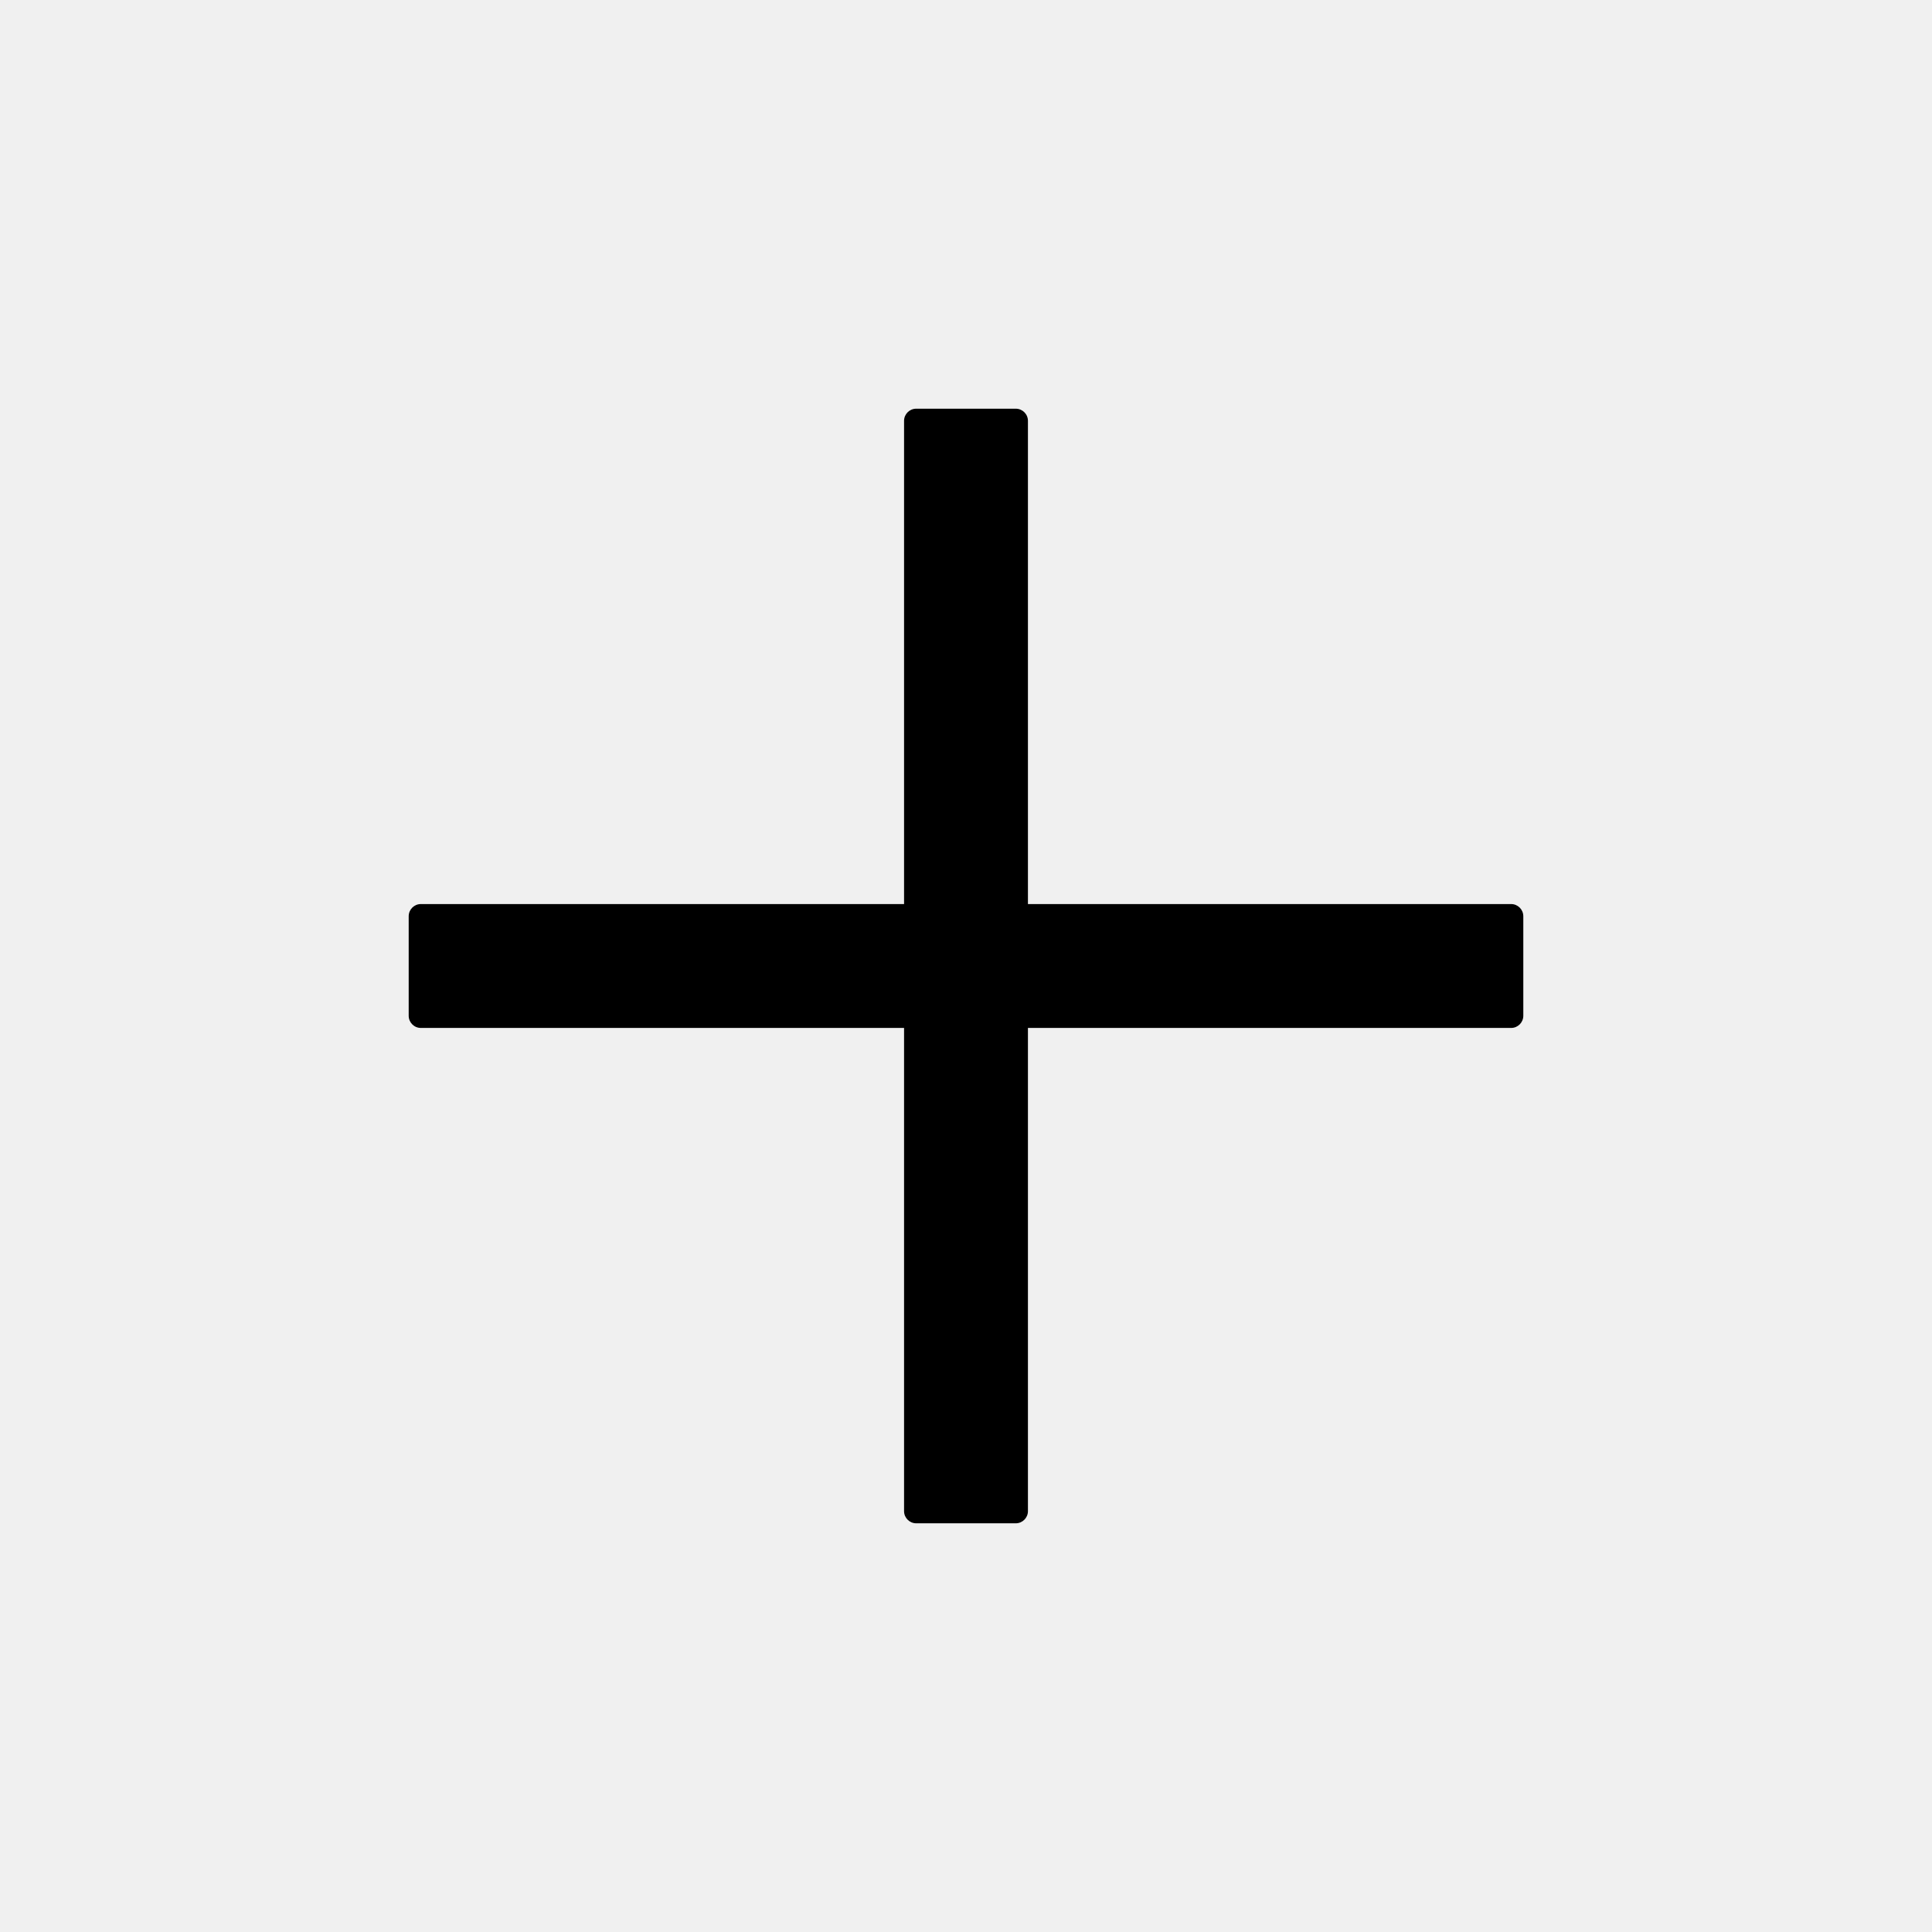
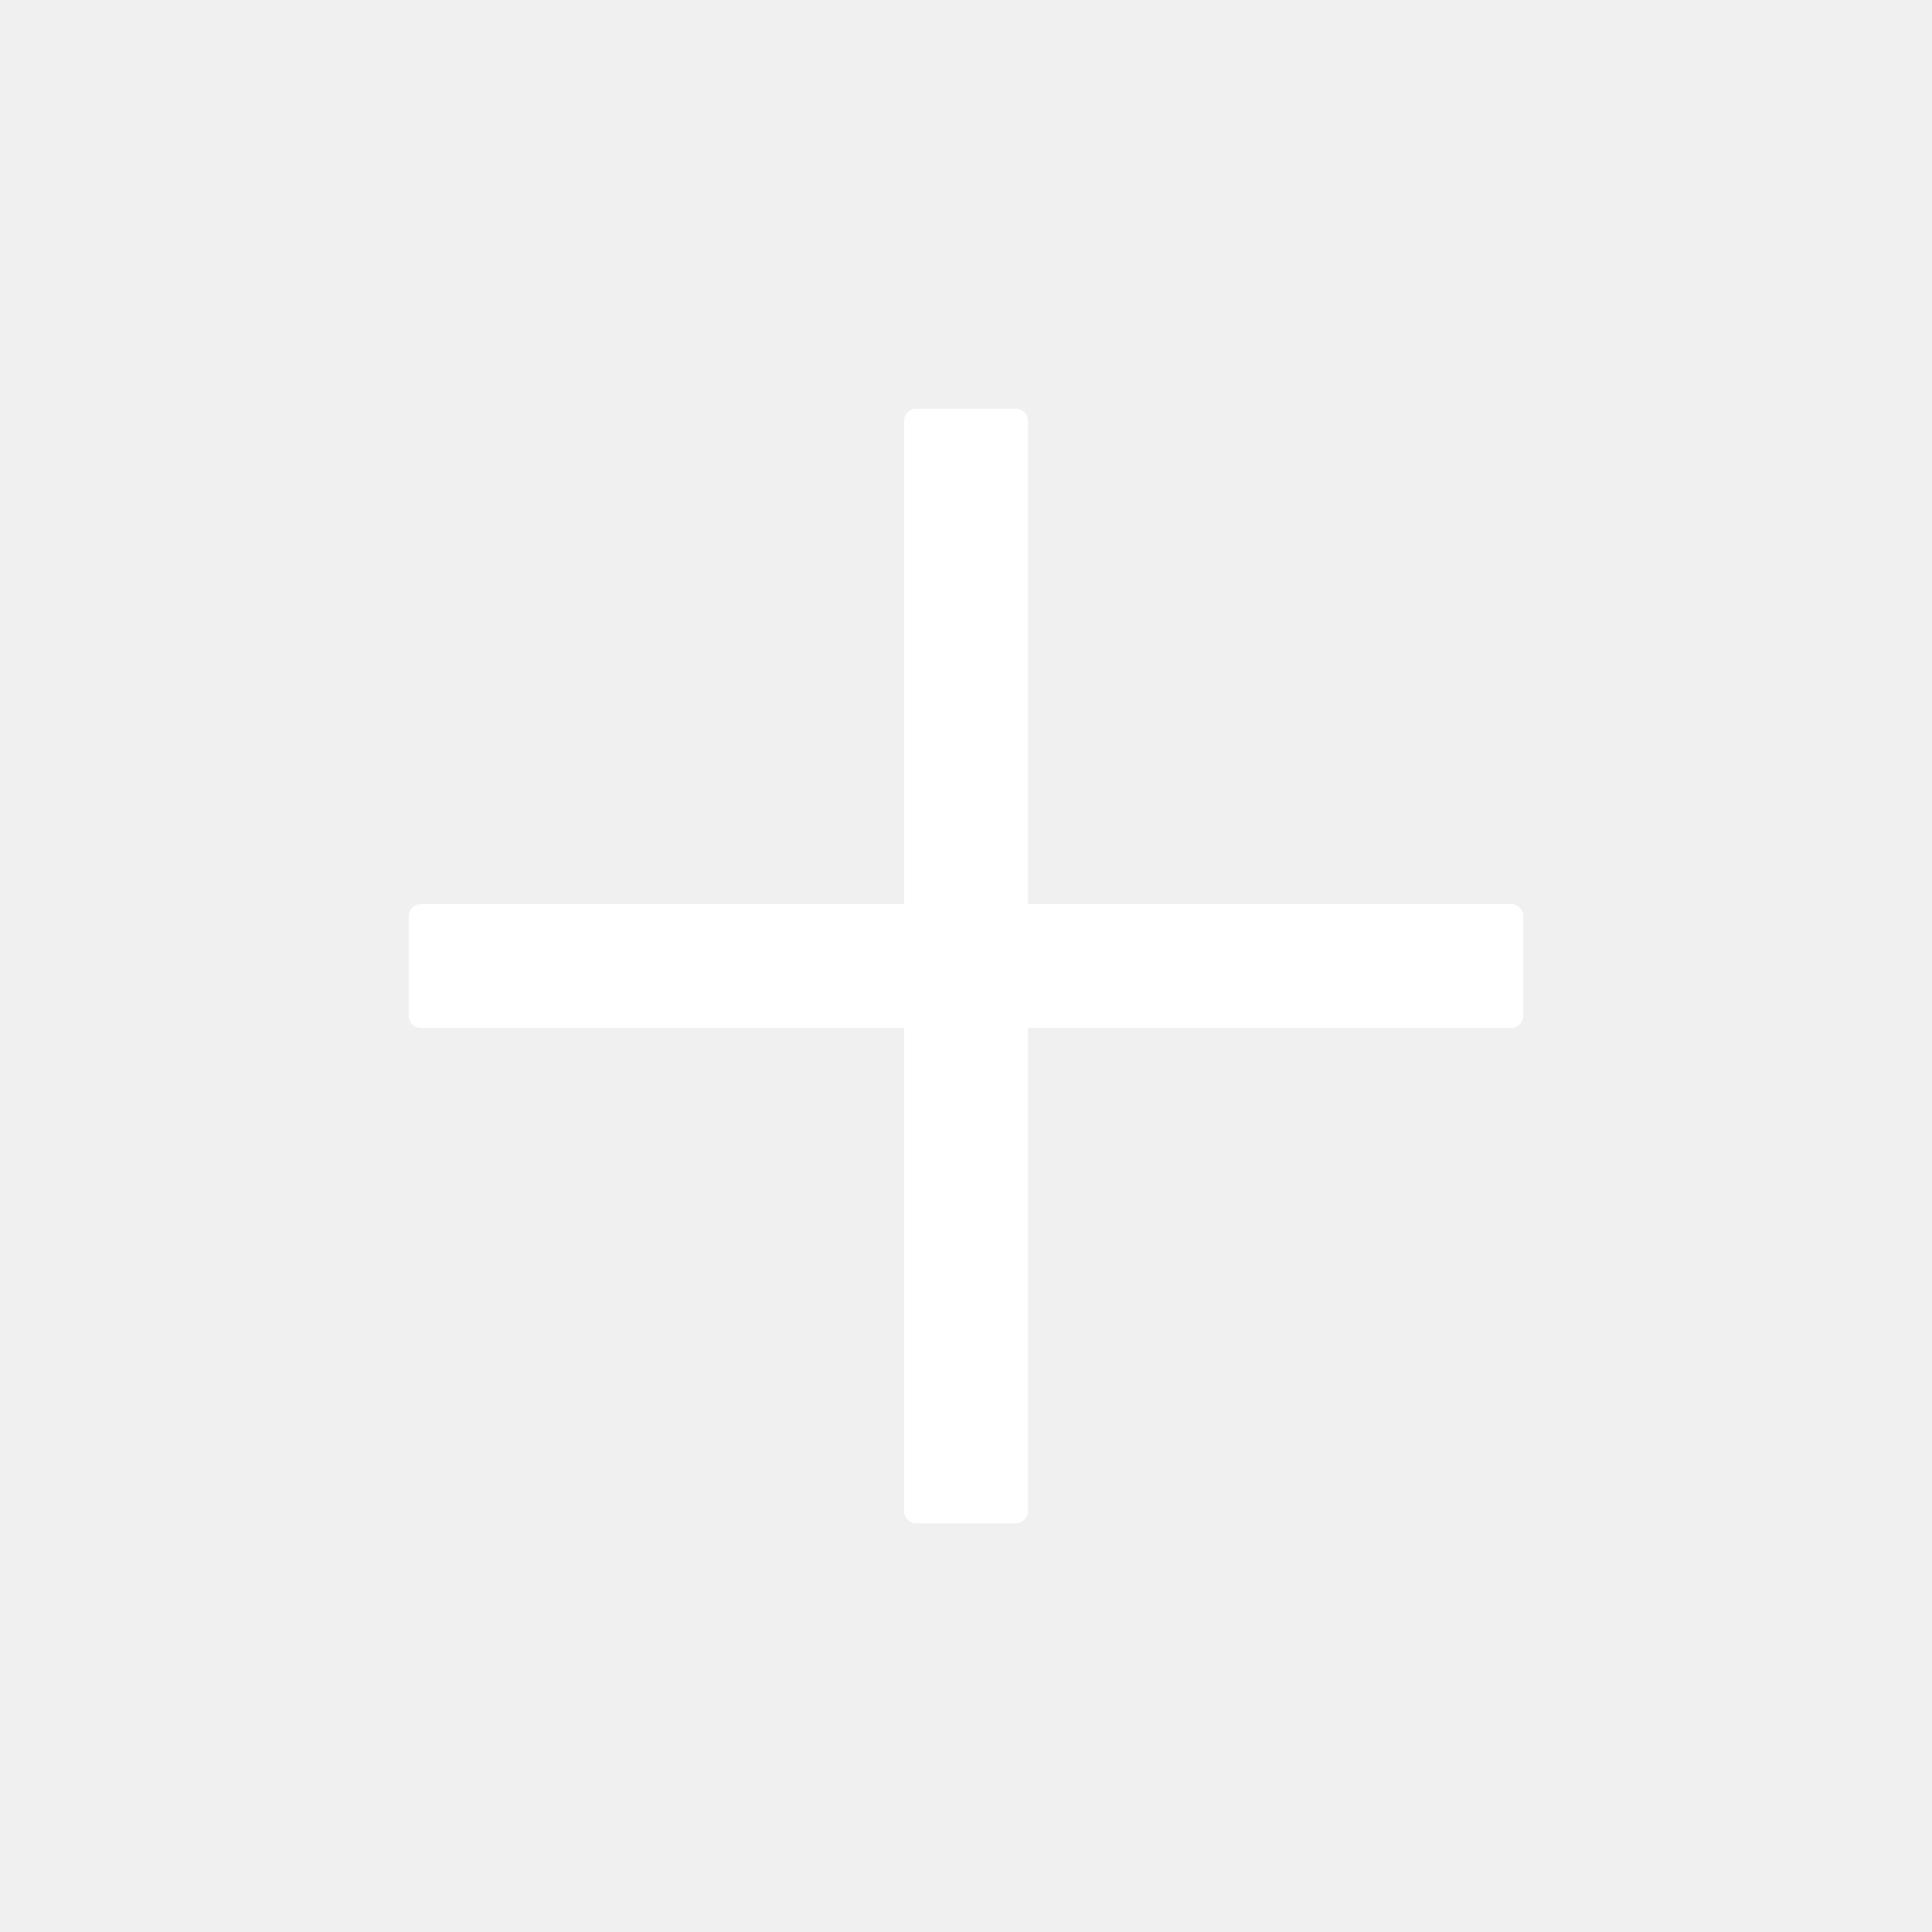
<svg xmlns="http://www.w3.org/2000/svg" width="52" height="52" viewBox="0 0 52 52" fill="none">
-   <path fill-rule="evenodd" clip-rule="evenodd" d="M24.661 11C24.48 11 24.333 11.146 24.333 11.327V24.333H11.327C11.146 24.333 11 24.48 11 24.661V27.339C11 27.52 11.146 27.667 11.327 27.667H24.333V40.673C24.333 40.853 24.48 41 24.661 41H27.339C27.52 41 27.667 40.853 27.667 40.673V27.667H40.673C40.853 27.667 41 27.52 41 27.339V24.661C41 24.48 40.853 24.333 40.673 24.333H27.667V11.327C27.667 11.146 27.52 11 27.339 11H24.661Z" fill="black" />
+   <path fill-rule="evenodd" clip-rule="evenodd" d="M24.661 11C24.48 11 24.333 11.146 24.333 11.327V24.333H11.327C11.146 24.333 11 24.48 11 24.661V27.339C11 27.52 11.146 27.667 11.327 27.667H24.333V40.673C24.333 40.853 24.48 41 24.661 41H27.339C27.52 41 27.667 40.853 27.667 40.673V27.667H40.673C40.853 27.667 41 27.52 41 27.339V24.661C41 24.48 40.853 24.333 40.673 24.333H27.667V11.327C27.667 11.146 27.52 11 27.339 11H24.661Z" fill="white" />
</svg>
